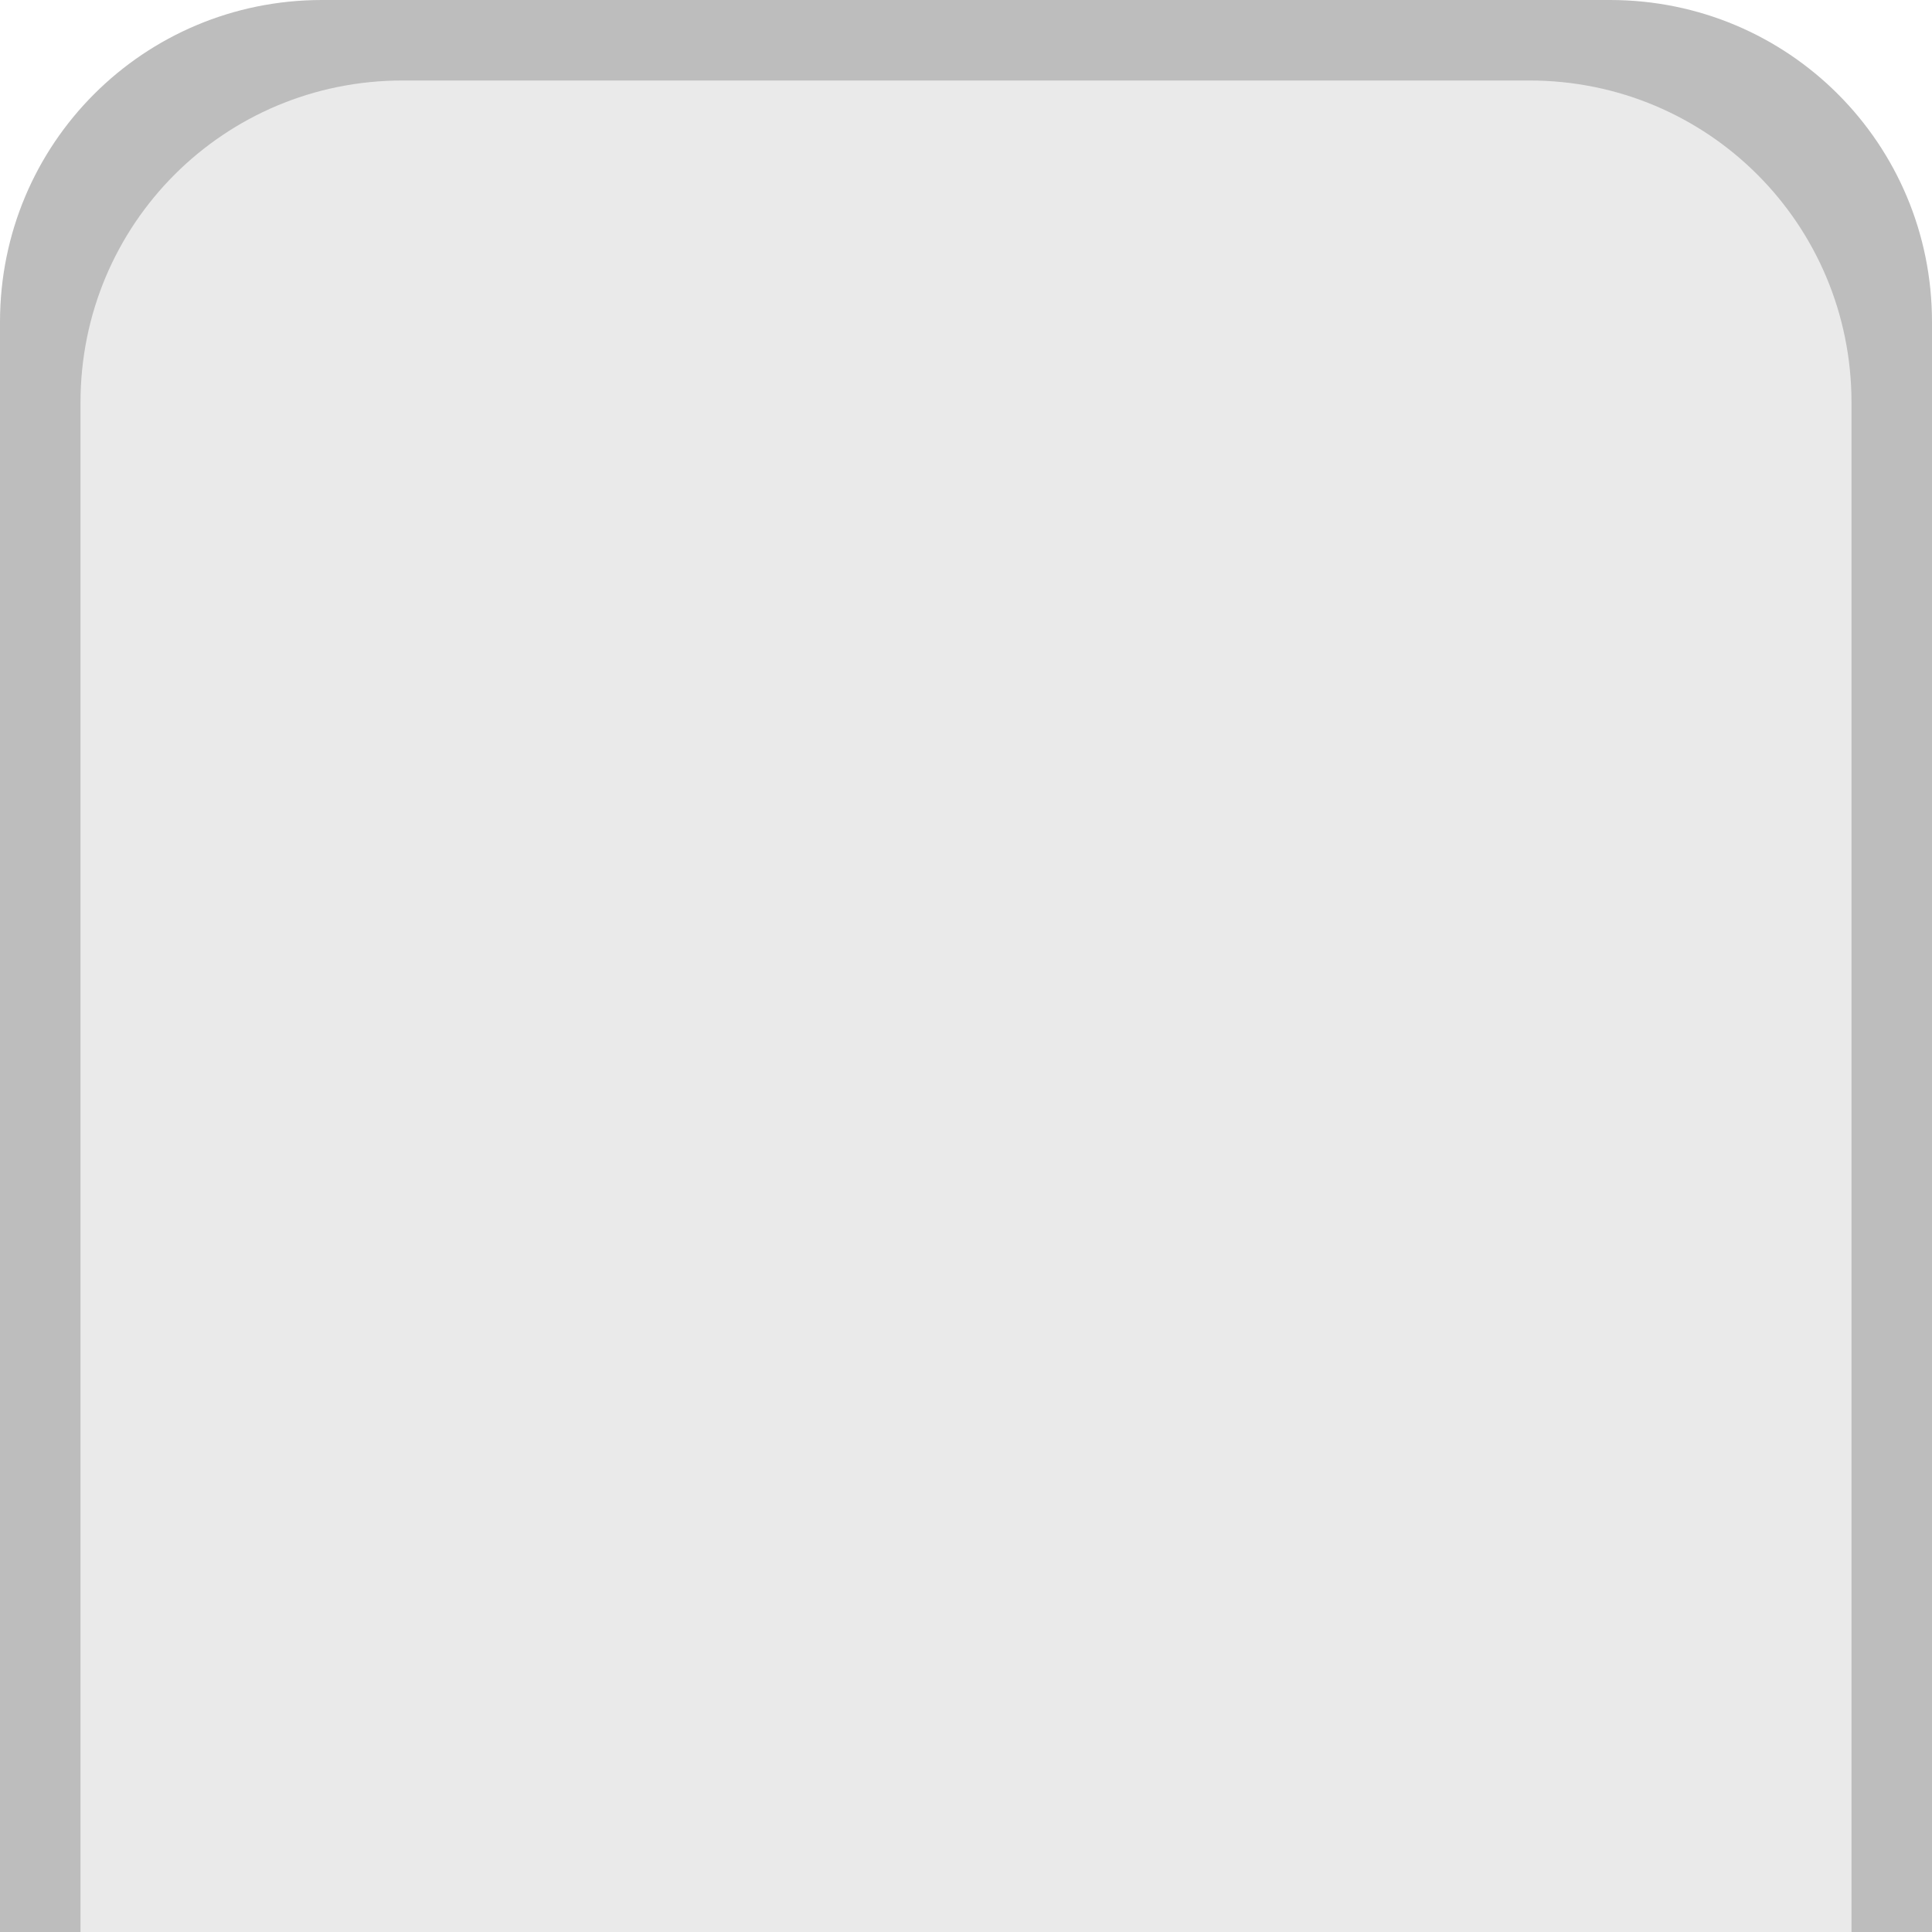
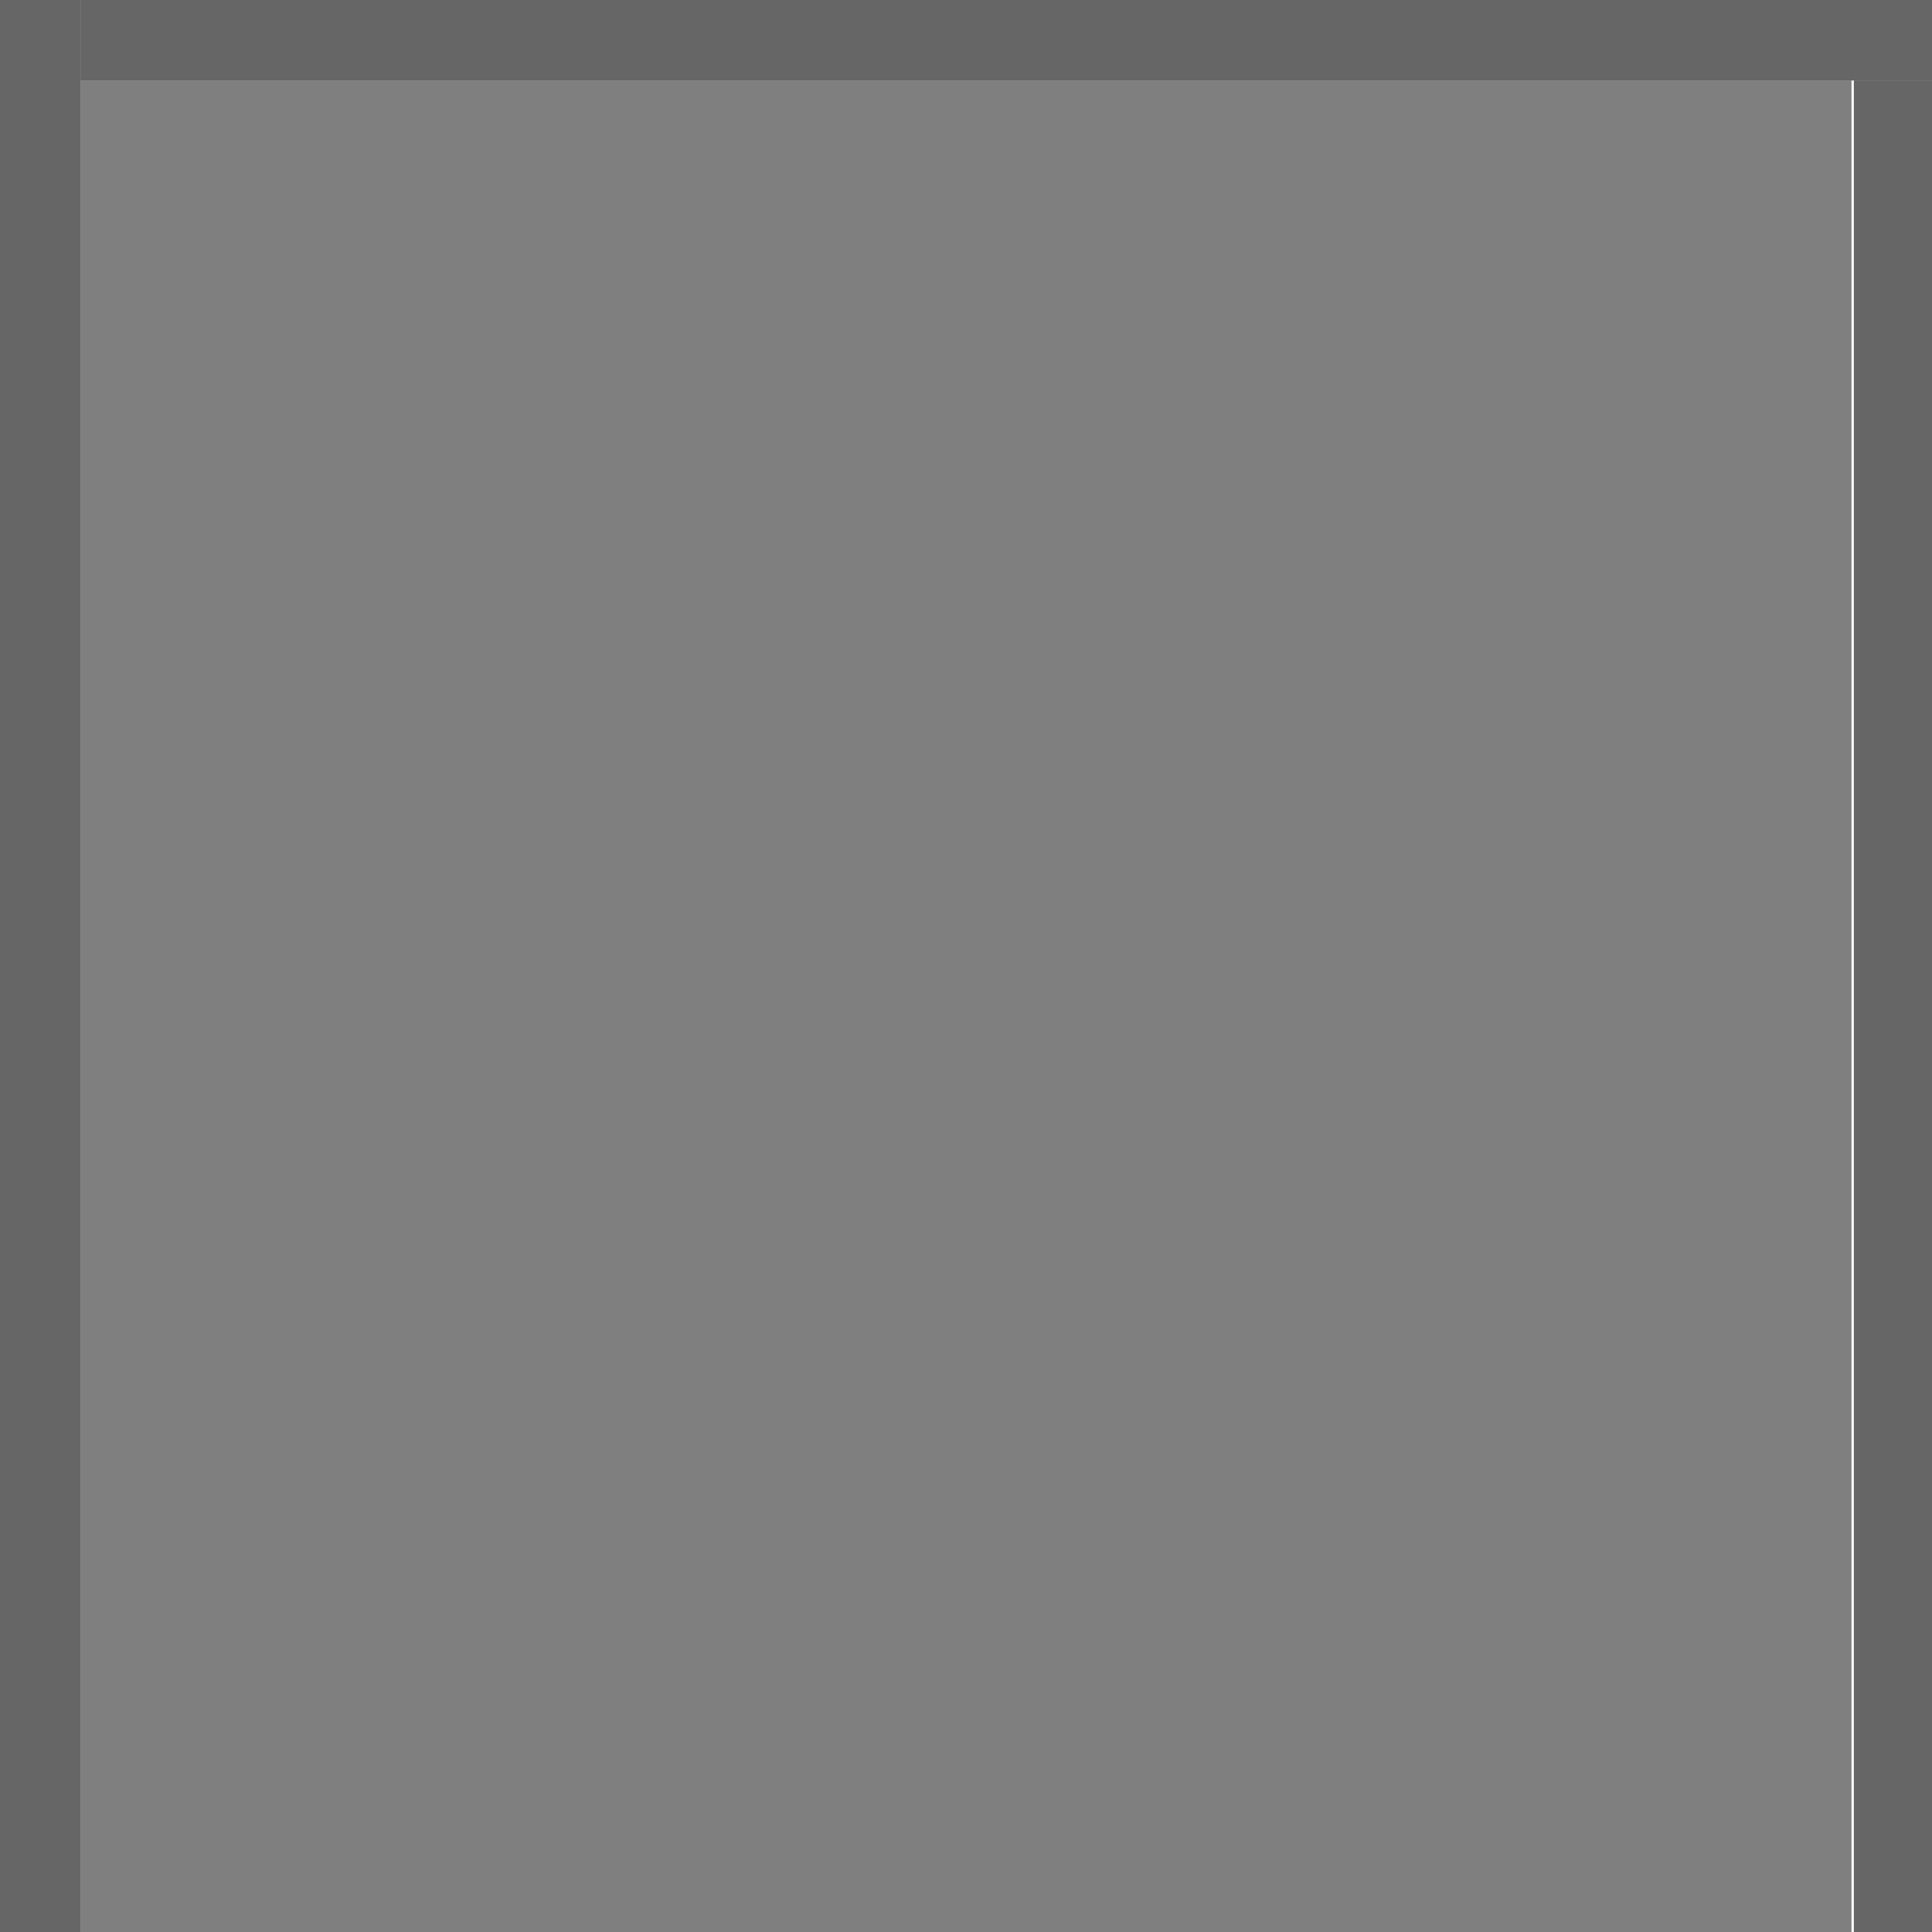
<svg xmlns="http://www.w3.org/2000/svg" width="24" height="24" id="svg11300" version="1.0" style="display:inline;enable-background:new">
  <defs id="defs3" />
  <g style="display:inline" id="layer1" transform="translate(0,-276)">
-     <path style="opacity:0.4;fill:#5a5a5a;fill-opacity:1;stroke:none" d="M 4,0 C 1.784,0 0,1.784 0,4 L 0,24 24,24 24,4 C 24,1.784 22.216,0 20,0 z" transform="translate(0,276)" id="rect3005" />
-     <path style="fill:#eaeaea;fill-opacity:1;stroke:none" d="M 5,1 C 2.784,1 1,2.784 1,5 L 1,24 23,24 23,5 C 23,2.784 21.216,1 19,1 z" transform="translate(0,276)" id="rect3003" />
+     <rect style="fill:#000000;fill-opacity:1;opacity:0.6" id="rect2994" width="1" height="24" x="0" y="0" transform="translate(0,276)" />
+     <rect style="fill:#000000;fill-opacity:1;opacity:0.6" id="rect2996" width="23" height="1" x="1" y="0" transform="translate(0,276)" />
+     <rect style="fill:#000000;fill-opacity:1;opacity:0.5" id="rect3000" width="22" height="23" x="1" y="277" />
+     <path style="opacity:0.6;fill:#000000;fill-opacity:1" d="m 23.029,288.5 0,-11.5 0.486,0 0.486,0 0,11.5 0,11.5 -0.486,0 -0.486,0 0,-11.5 z" id="path3004" />
  </g>
</svg>
